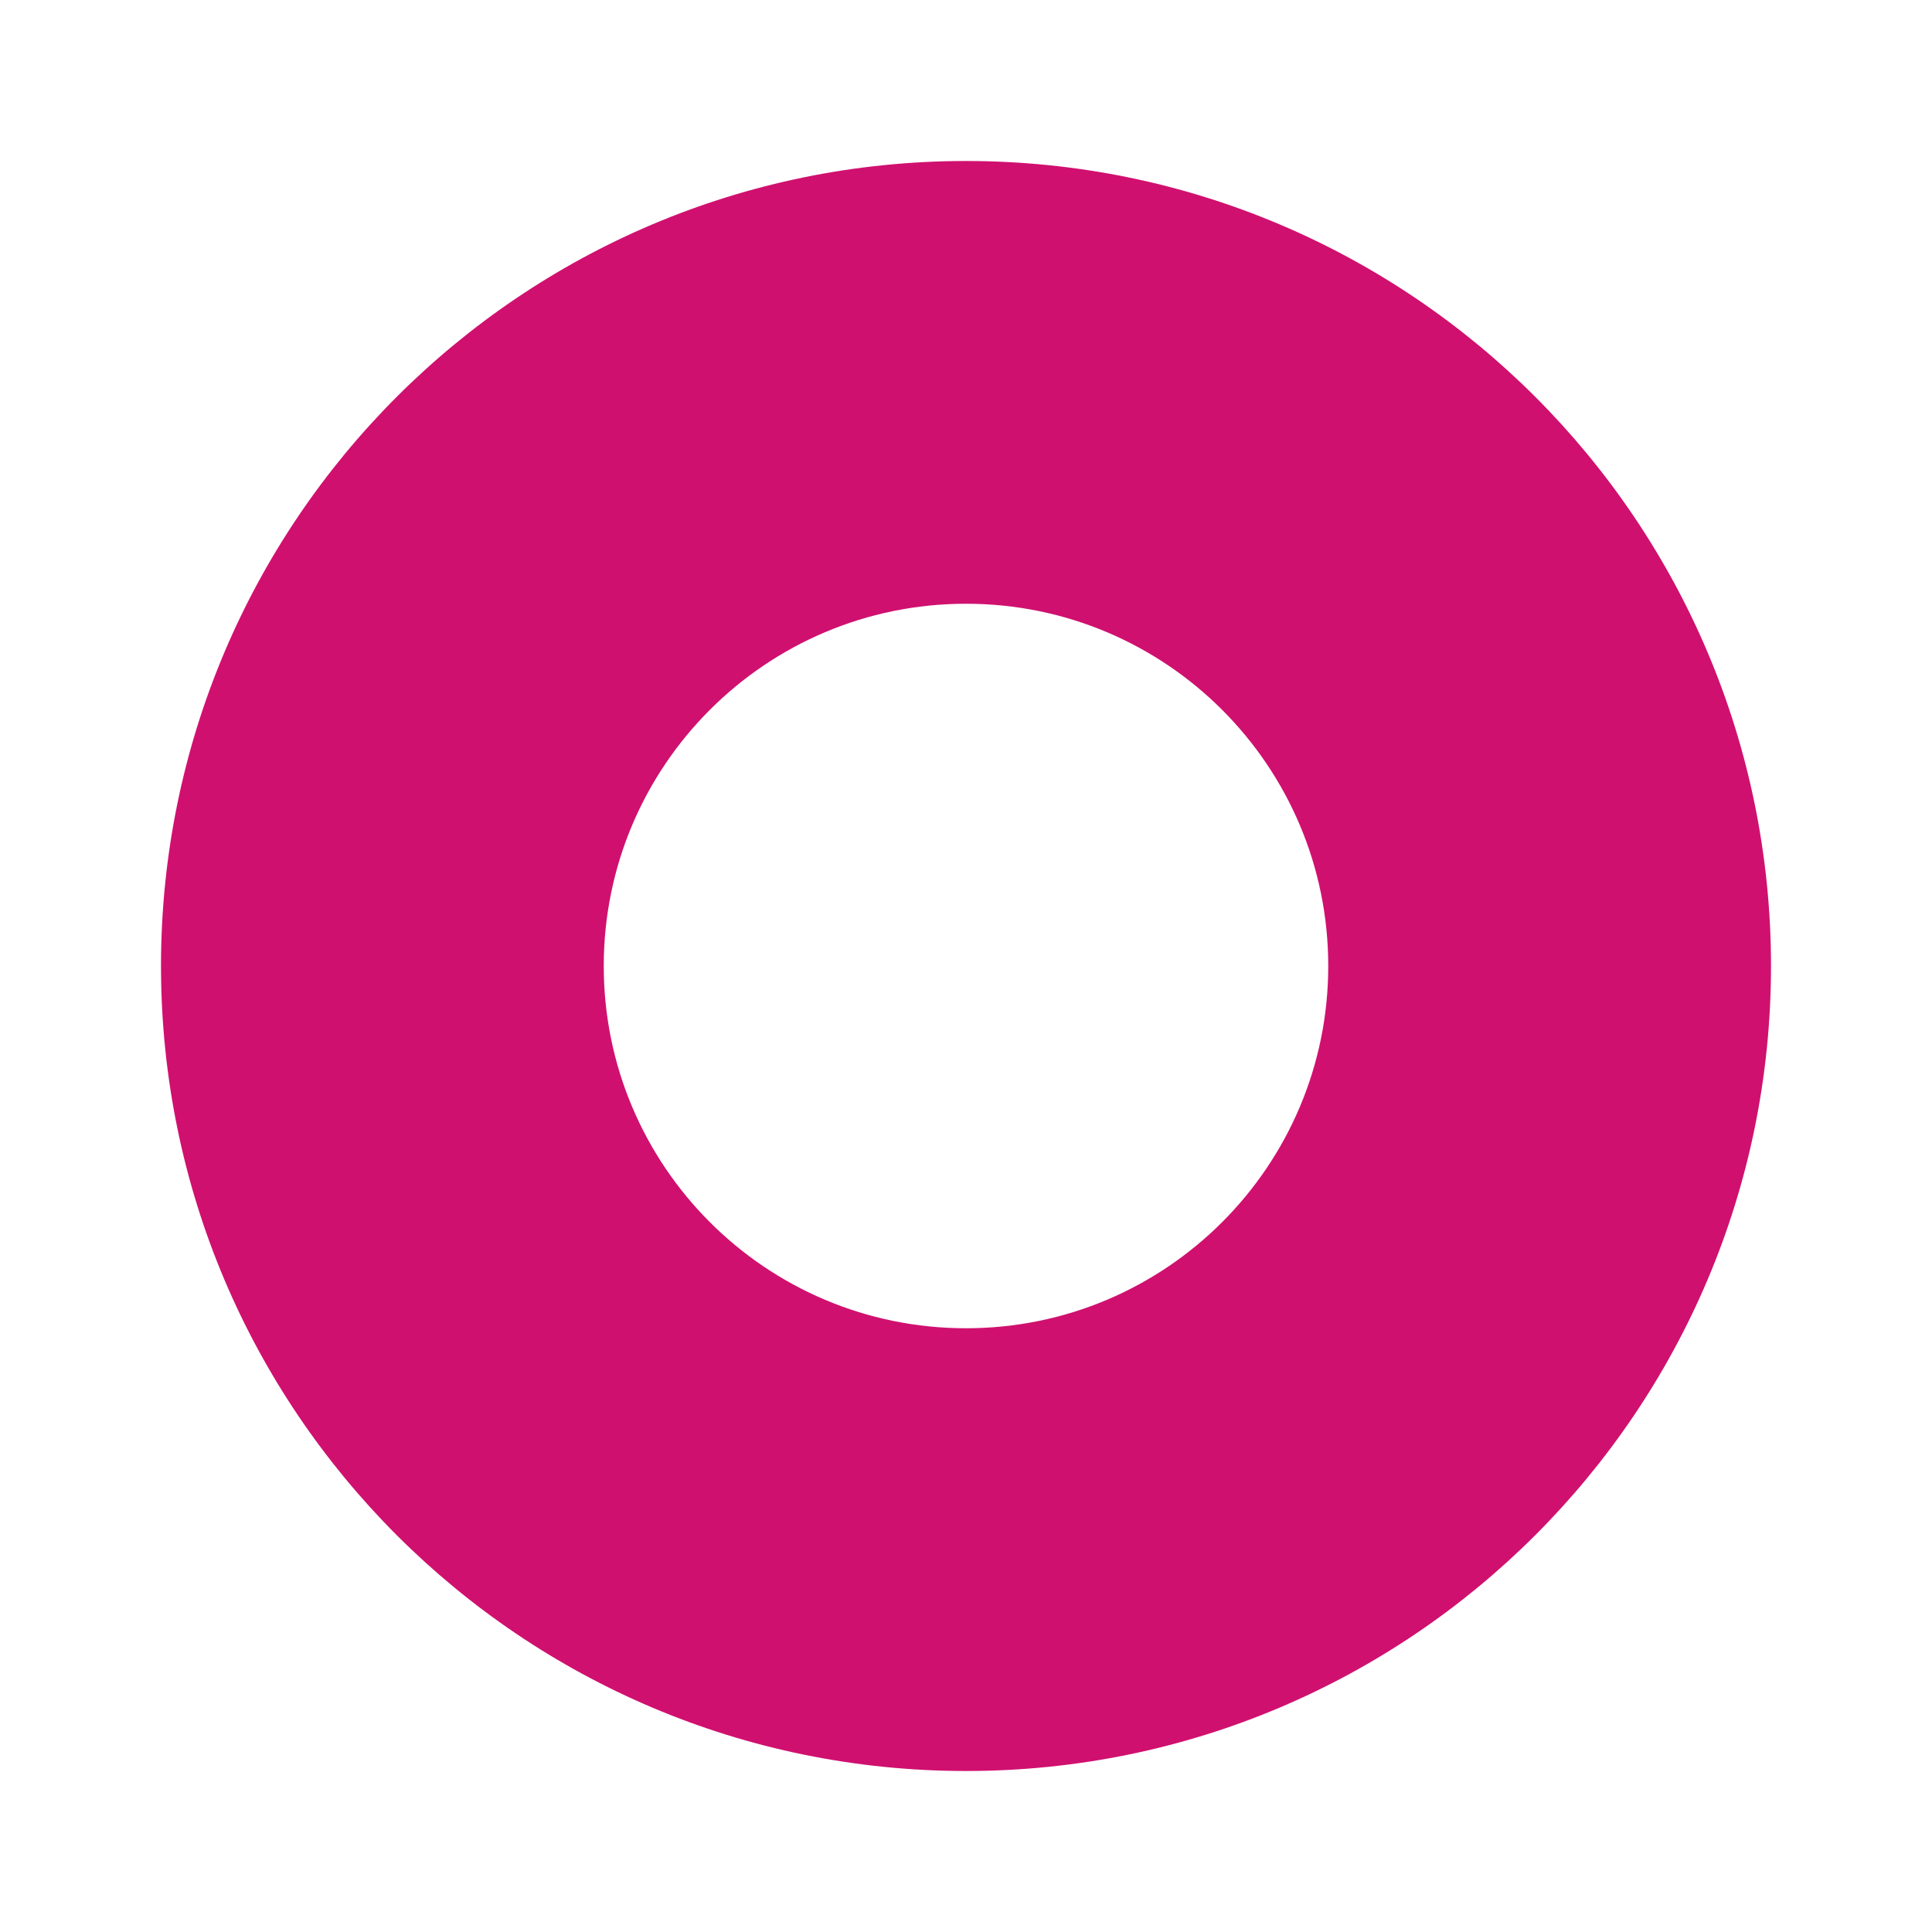
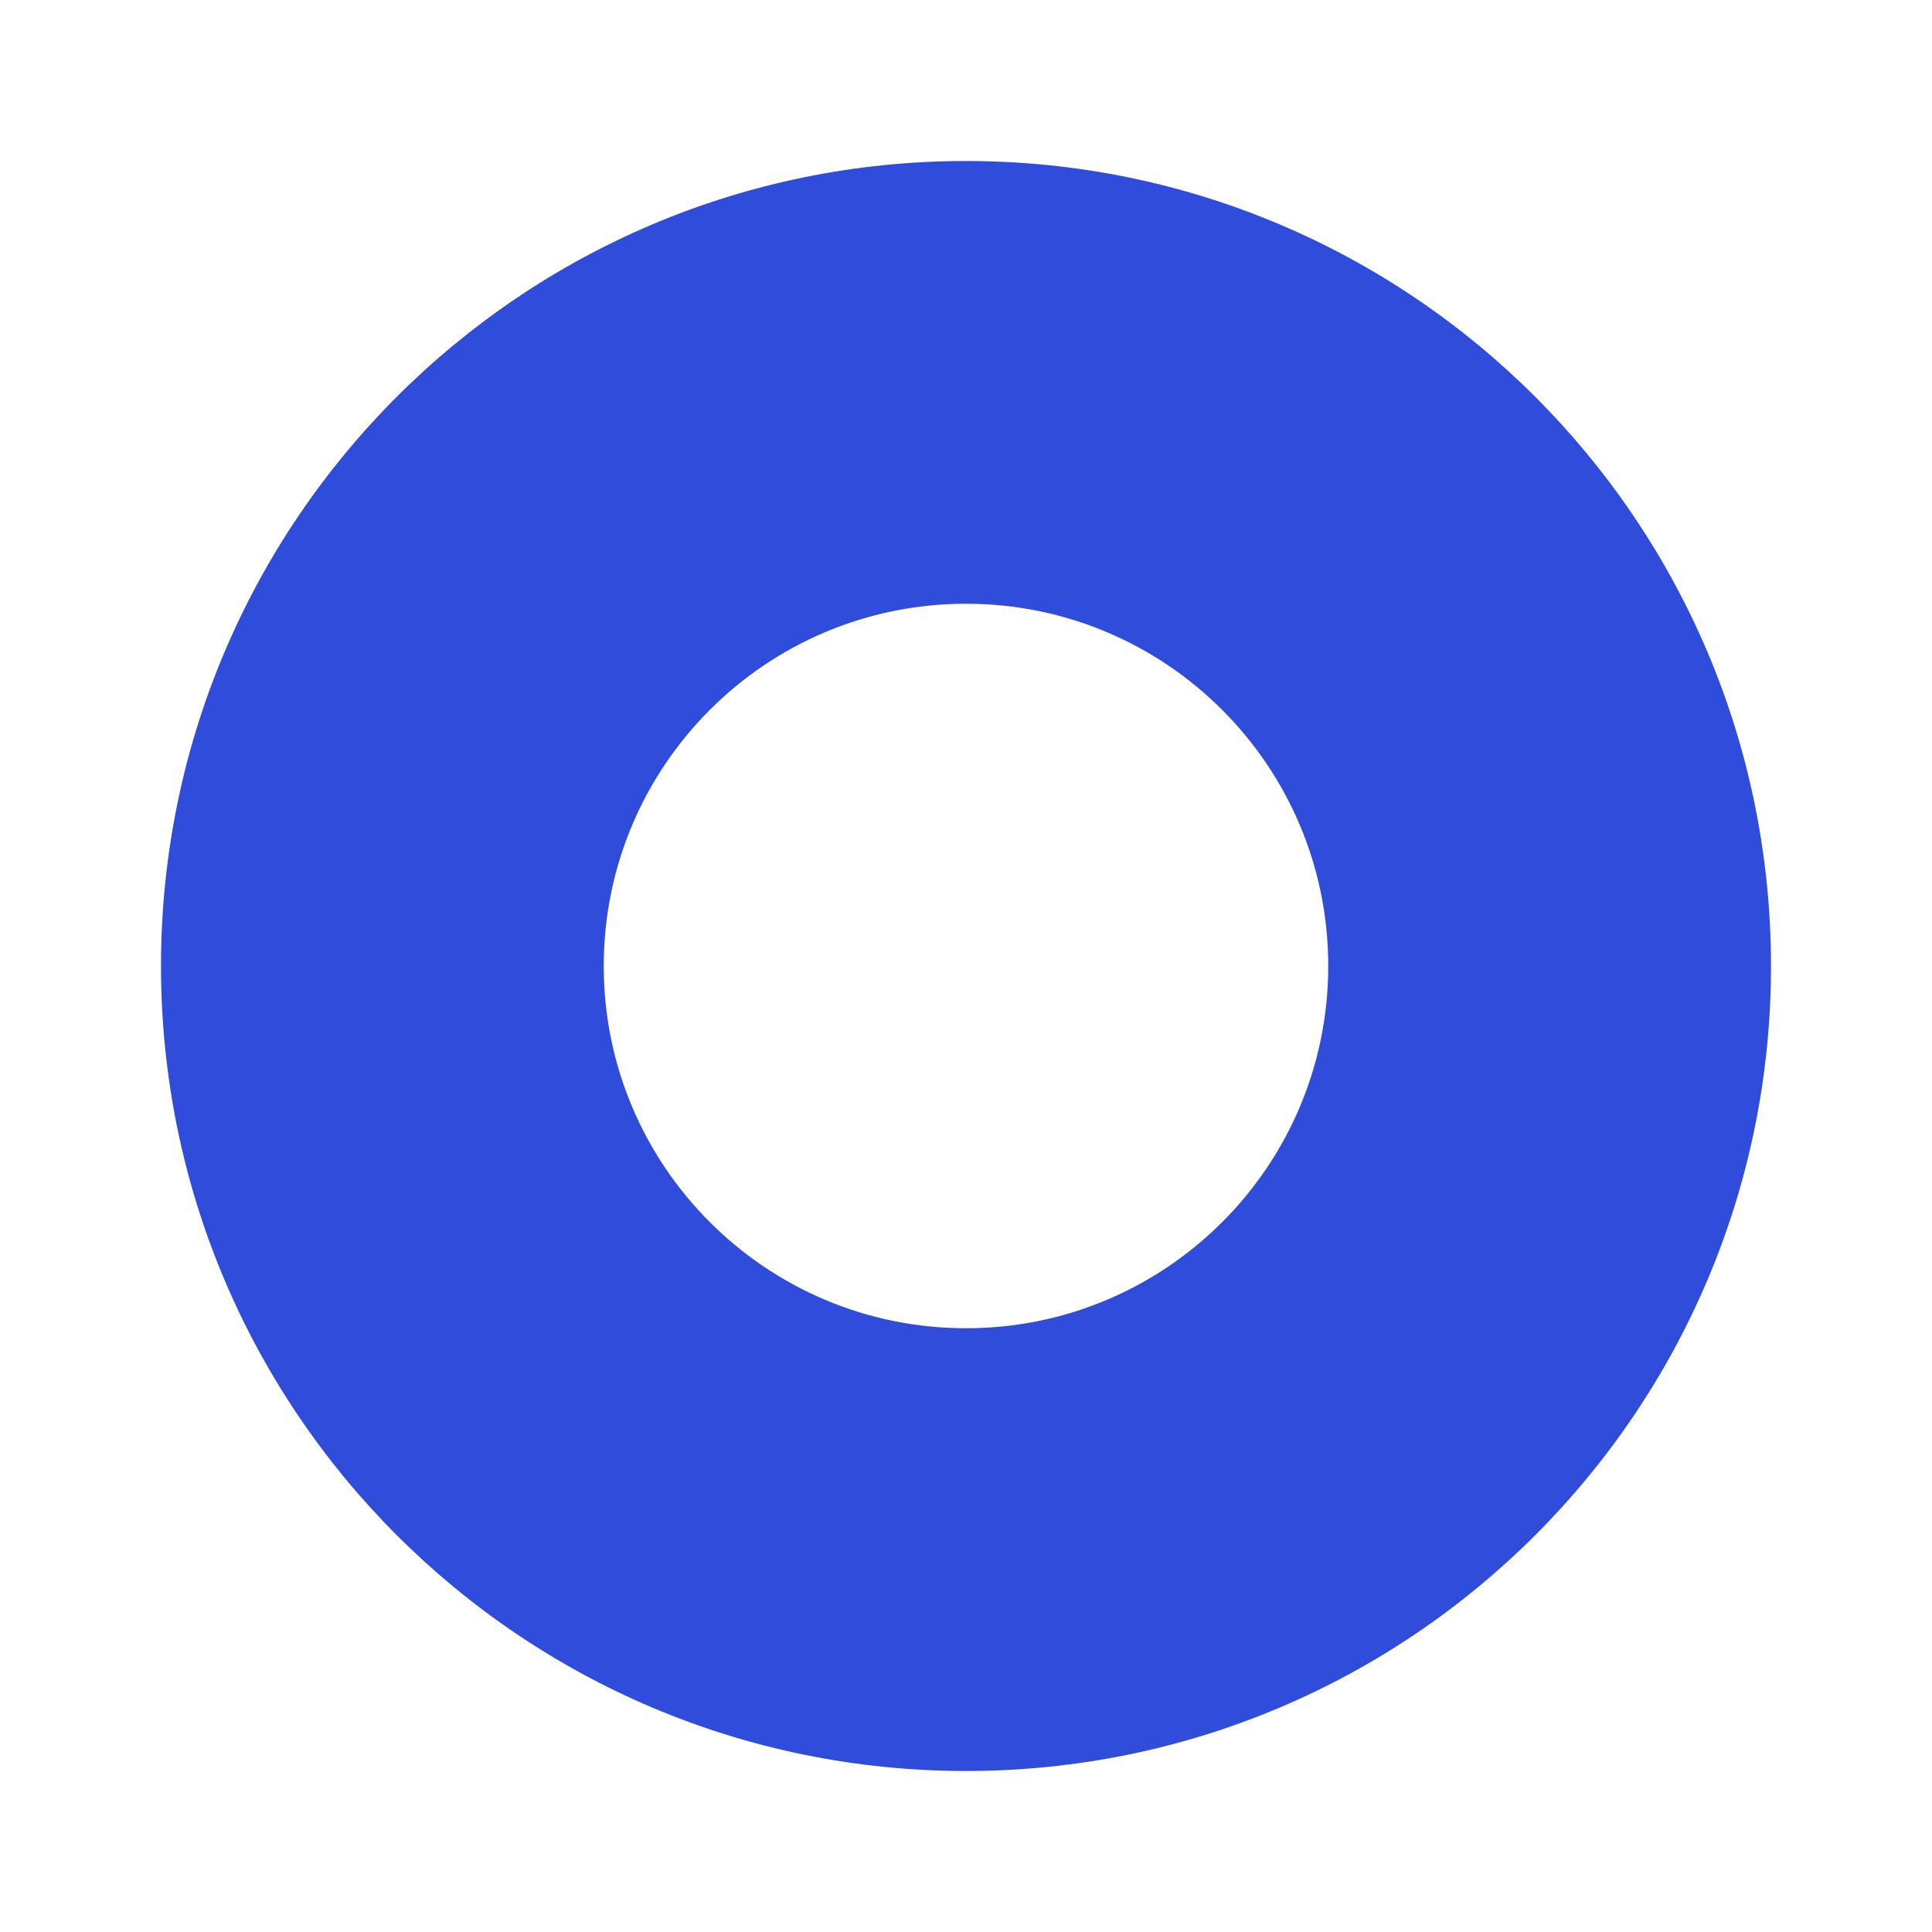
<svg xmlns="http://www.w3.org/2000/svg" viewBox="0 0 24 24">
-   <path fill="#d0106f" fill-rule="evenodd" d="M12 2a10 10 0 1 1 0 20 10 10 0 0 1 0-20zm0 5.5a4.5 4.5 0 1 0 0 9 4.5 4.5 0 0 0 0-9z" />
+   <path fill="#2f4cda" fill-rule="evenodd" d="M12 2a10 10 0 1 1 0 20 10 10 0 0 1 0-20zm0 5.5a4.5 4.5 0 1 0 0 9 4.5 4.5 0 0 0 0-9z" />
</svg>
